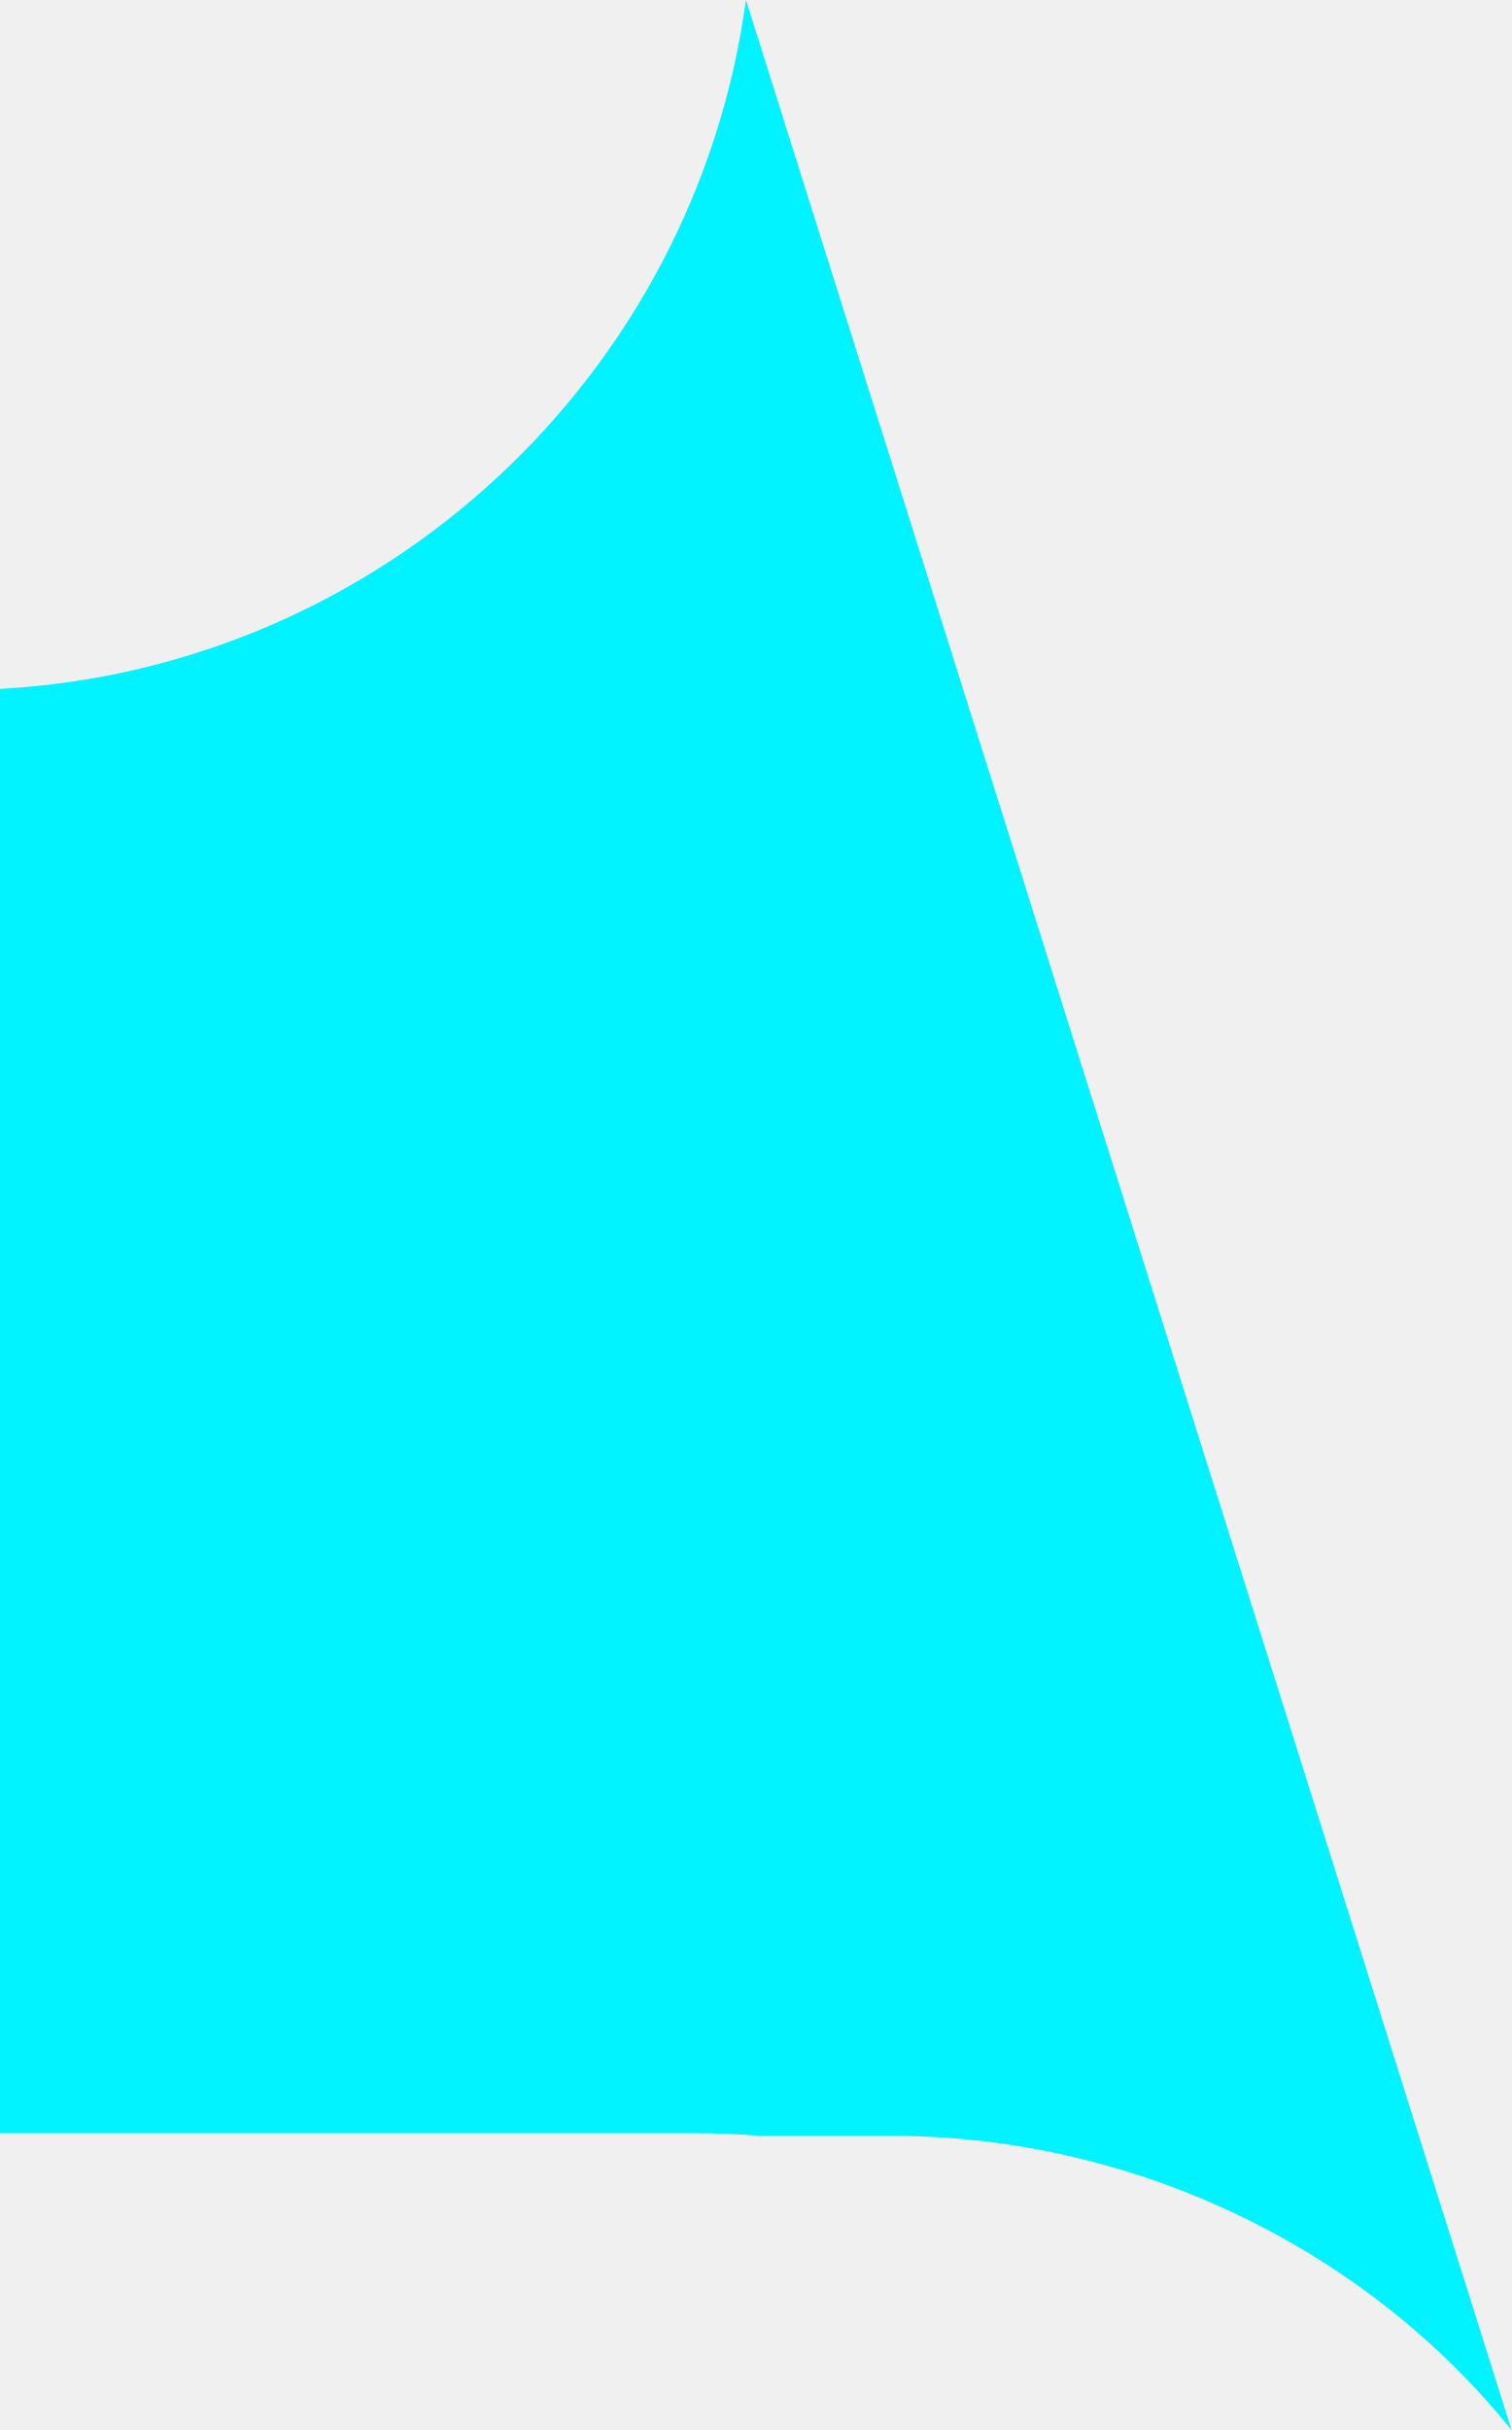
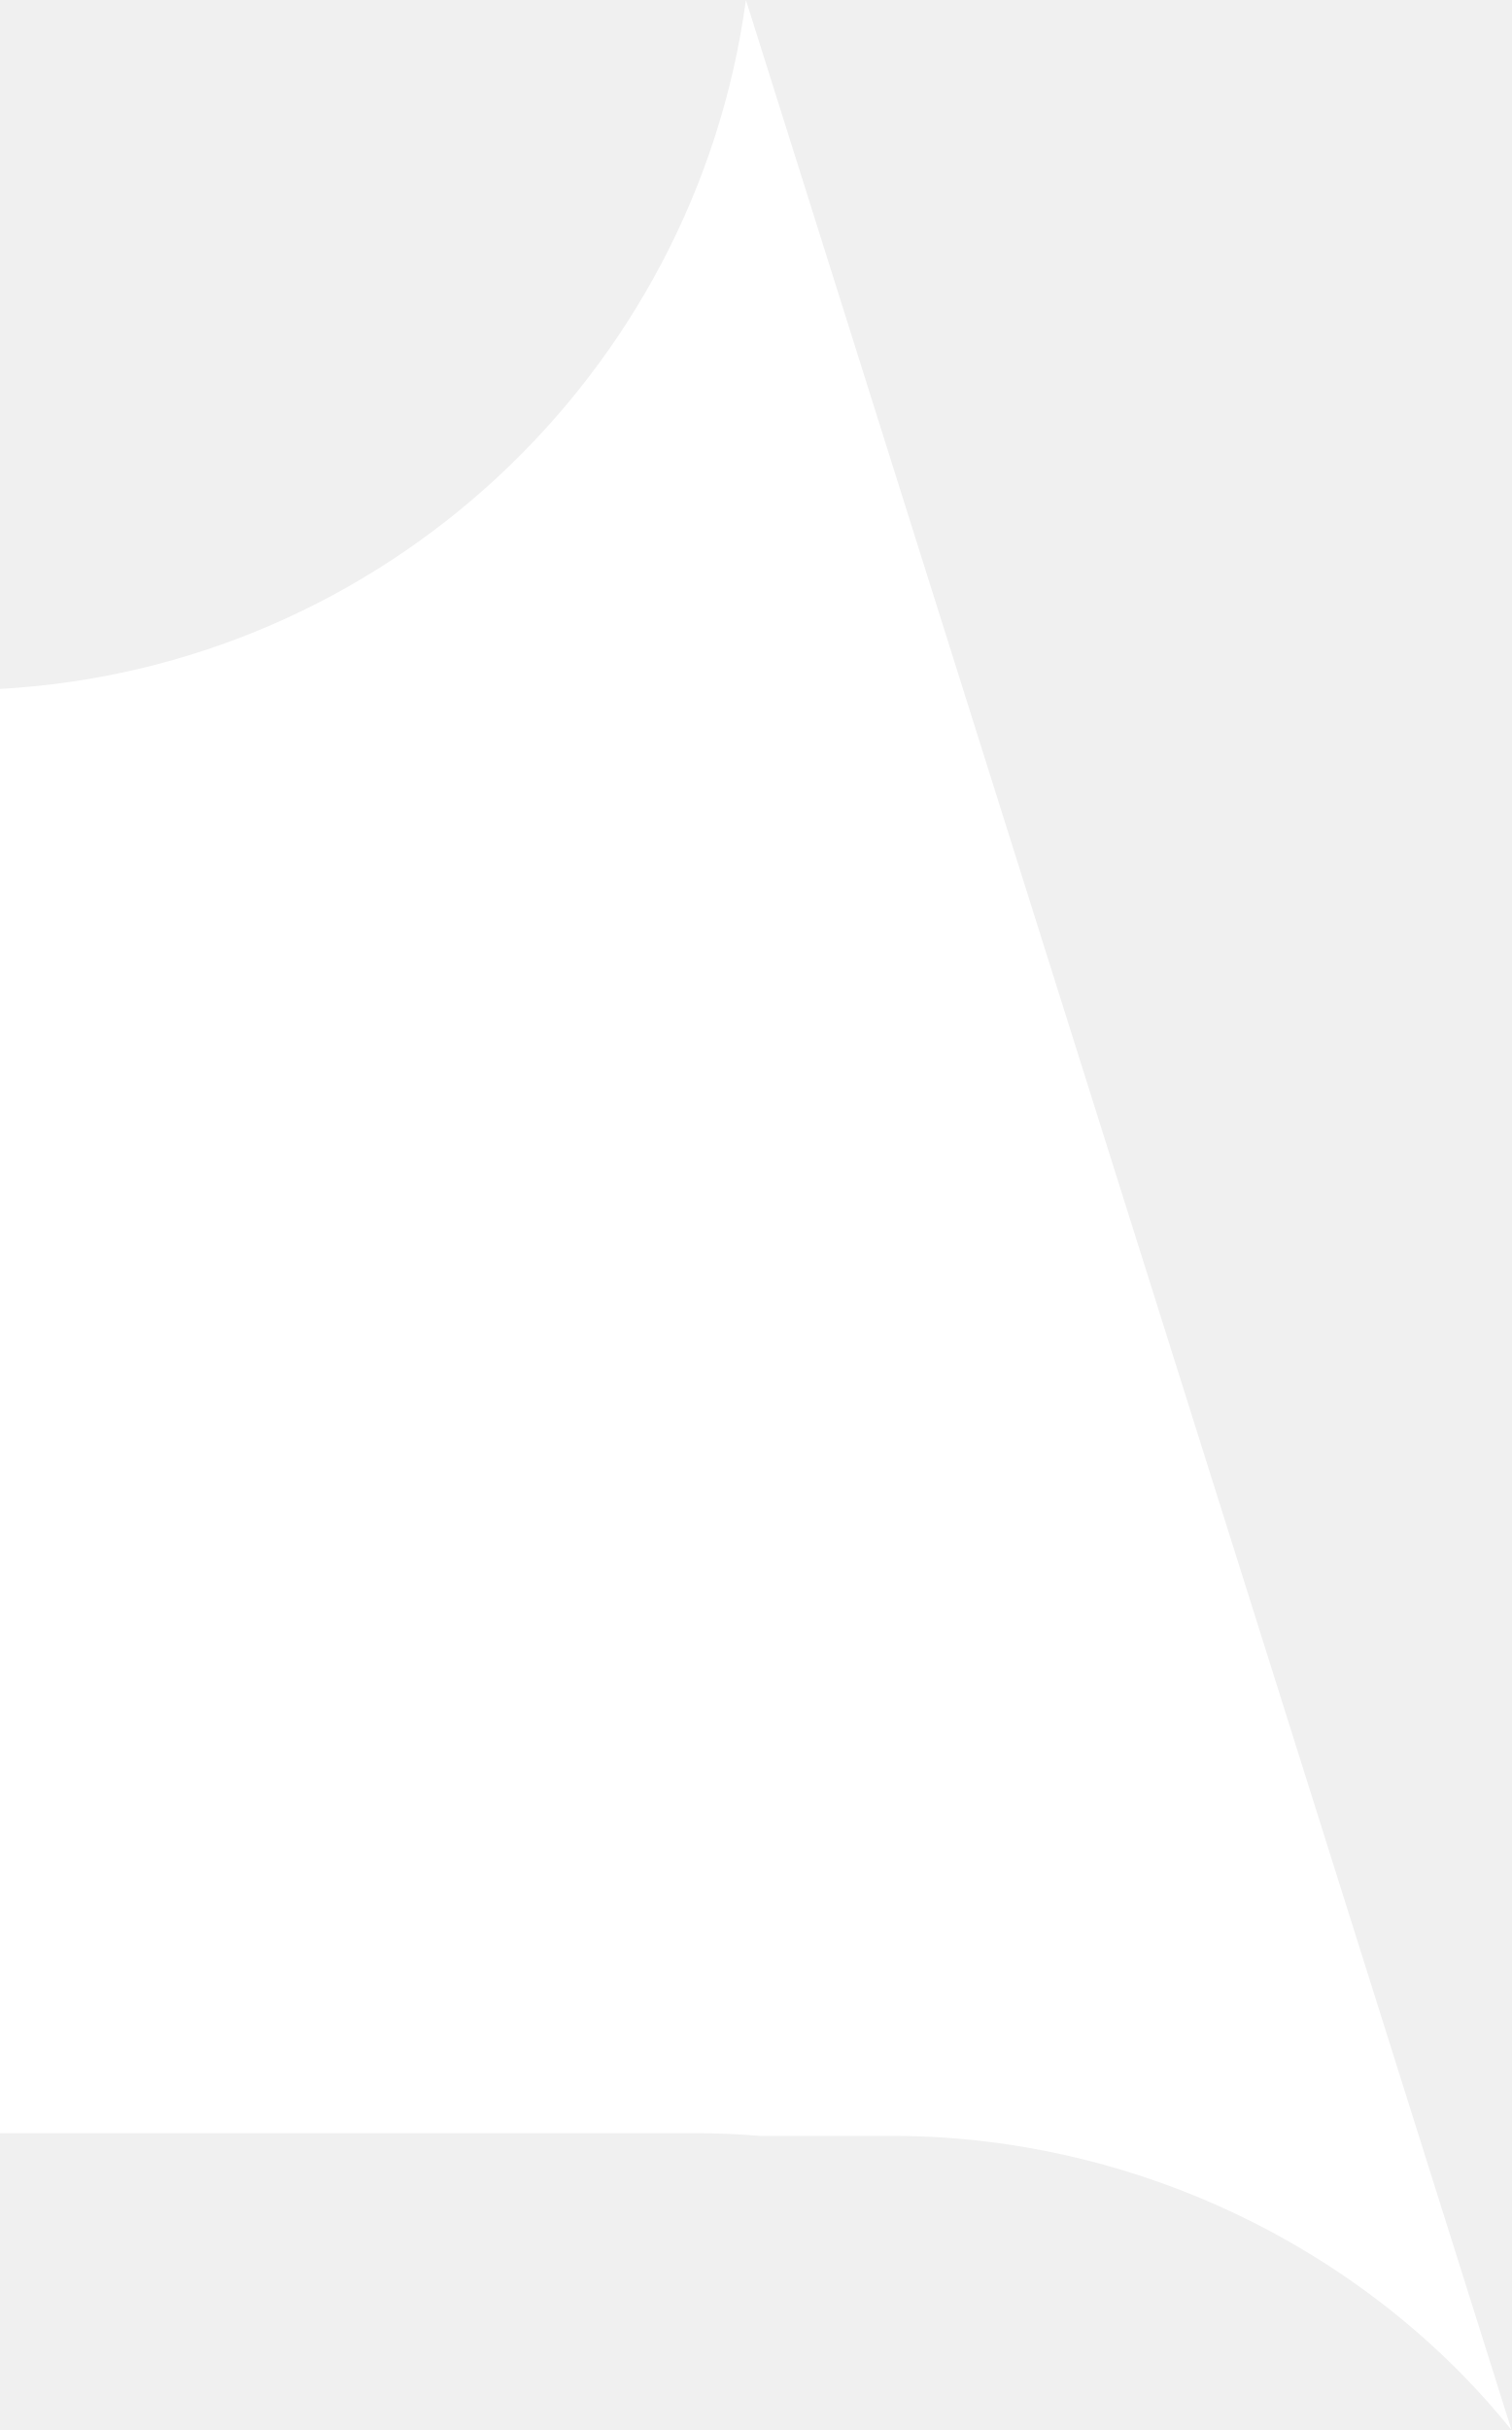
<svg xmlns="http://www.w3.org/2000/svg" id="Capa_1" data-name="Capa 1" viewBox="0 0 137.38 220.78">
  <defs>
    <style>
      .cls-1 {
-         fill: #00f3ff;
+         fill: #fff;
      }
    </style>
  </defs>
  <path class="cls-1" d="M0,62.59v131.22h63.06c2.01,0,4.04.08,6.03.25h12.09c6.48,0,12.89.91,19.07,2.6,4.73,1.3,9.32,3.07,13.69,5.28,7.08,3.58,13.6,8.3,19.19,14.05,1.49,1.53,2.9,3.14,4.24,4.79L67.79,0C63.17,34.06,34.83,60.67,0,62.59Z" />
</svg>
